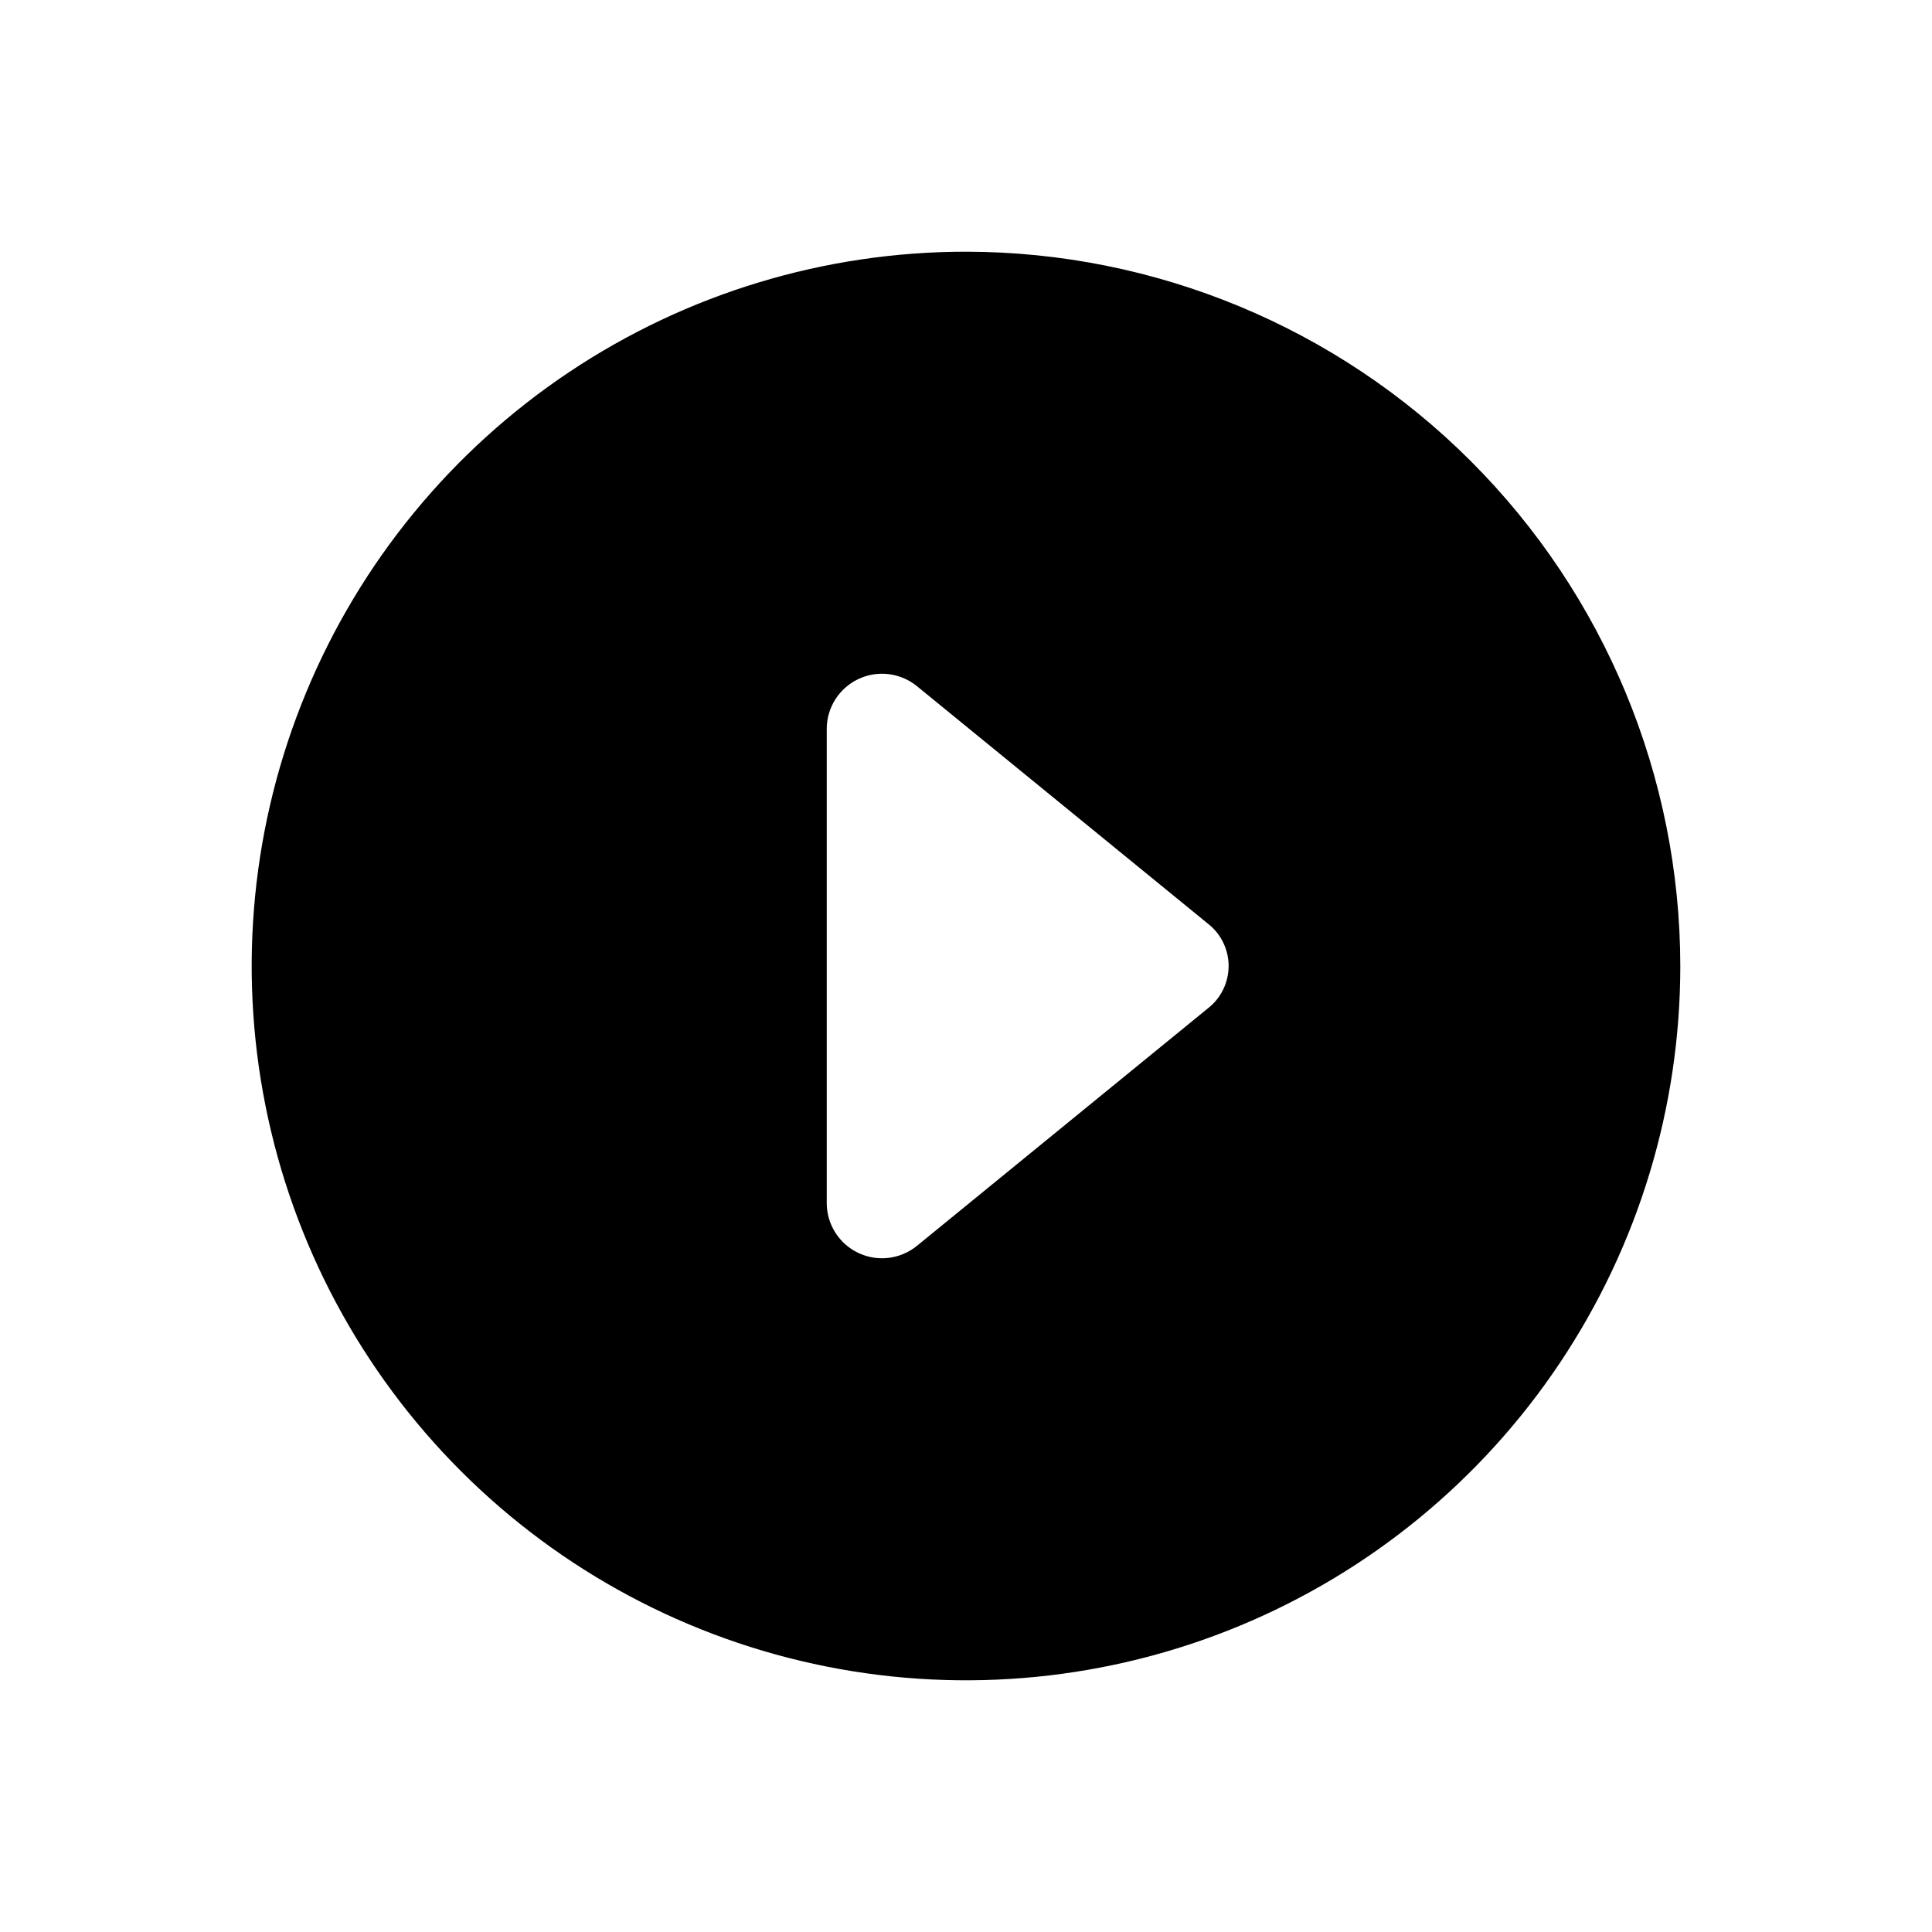
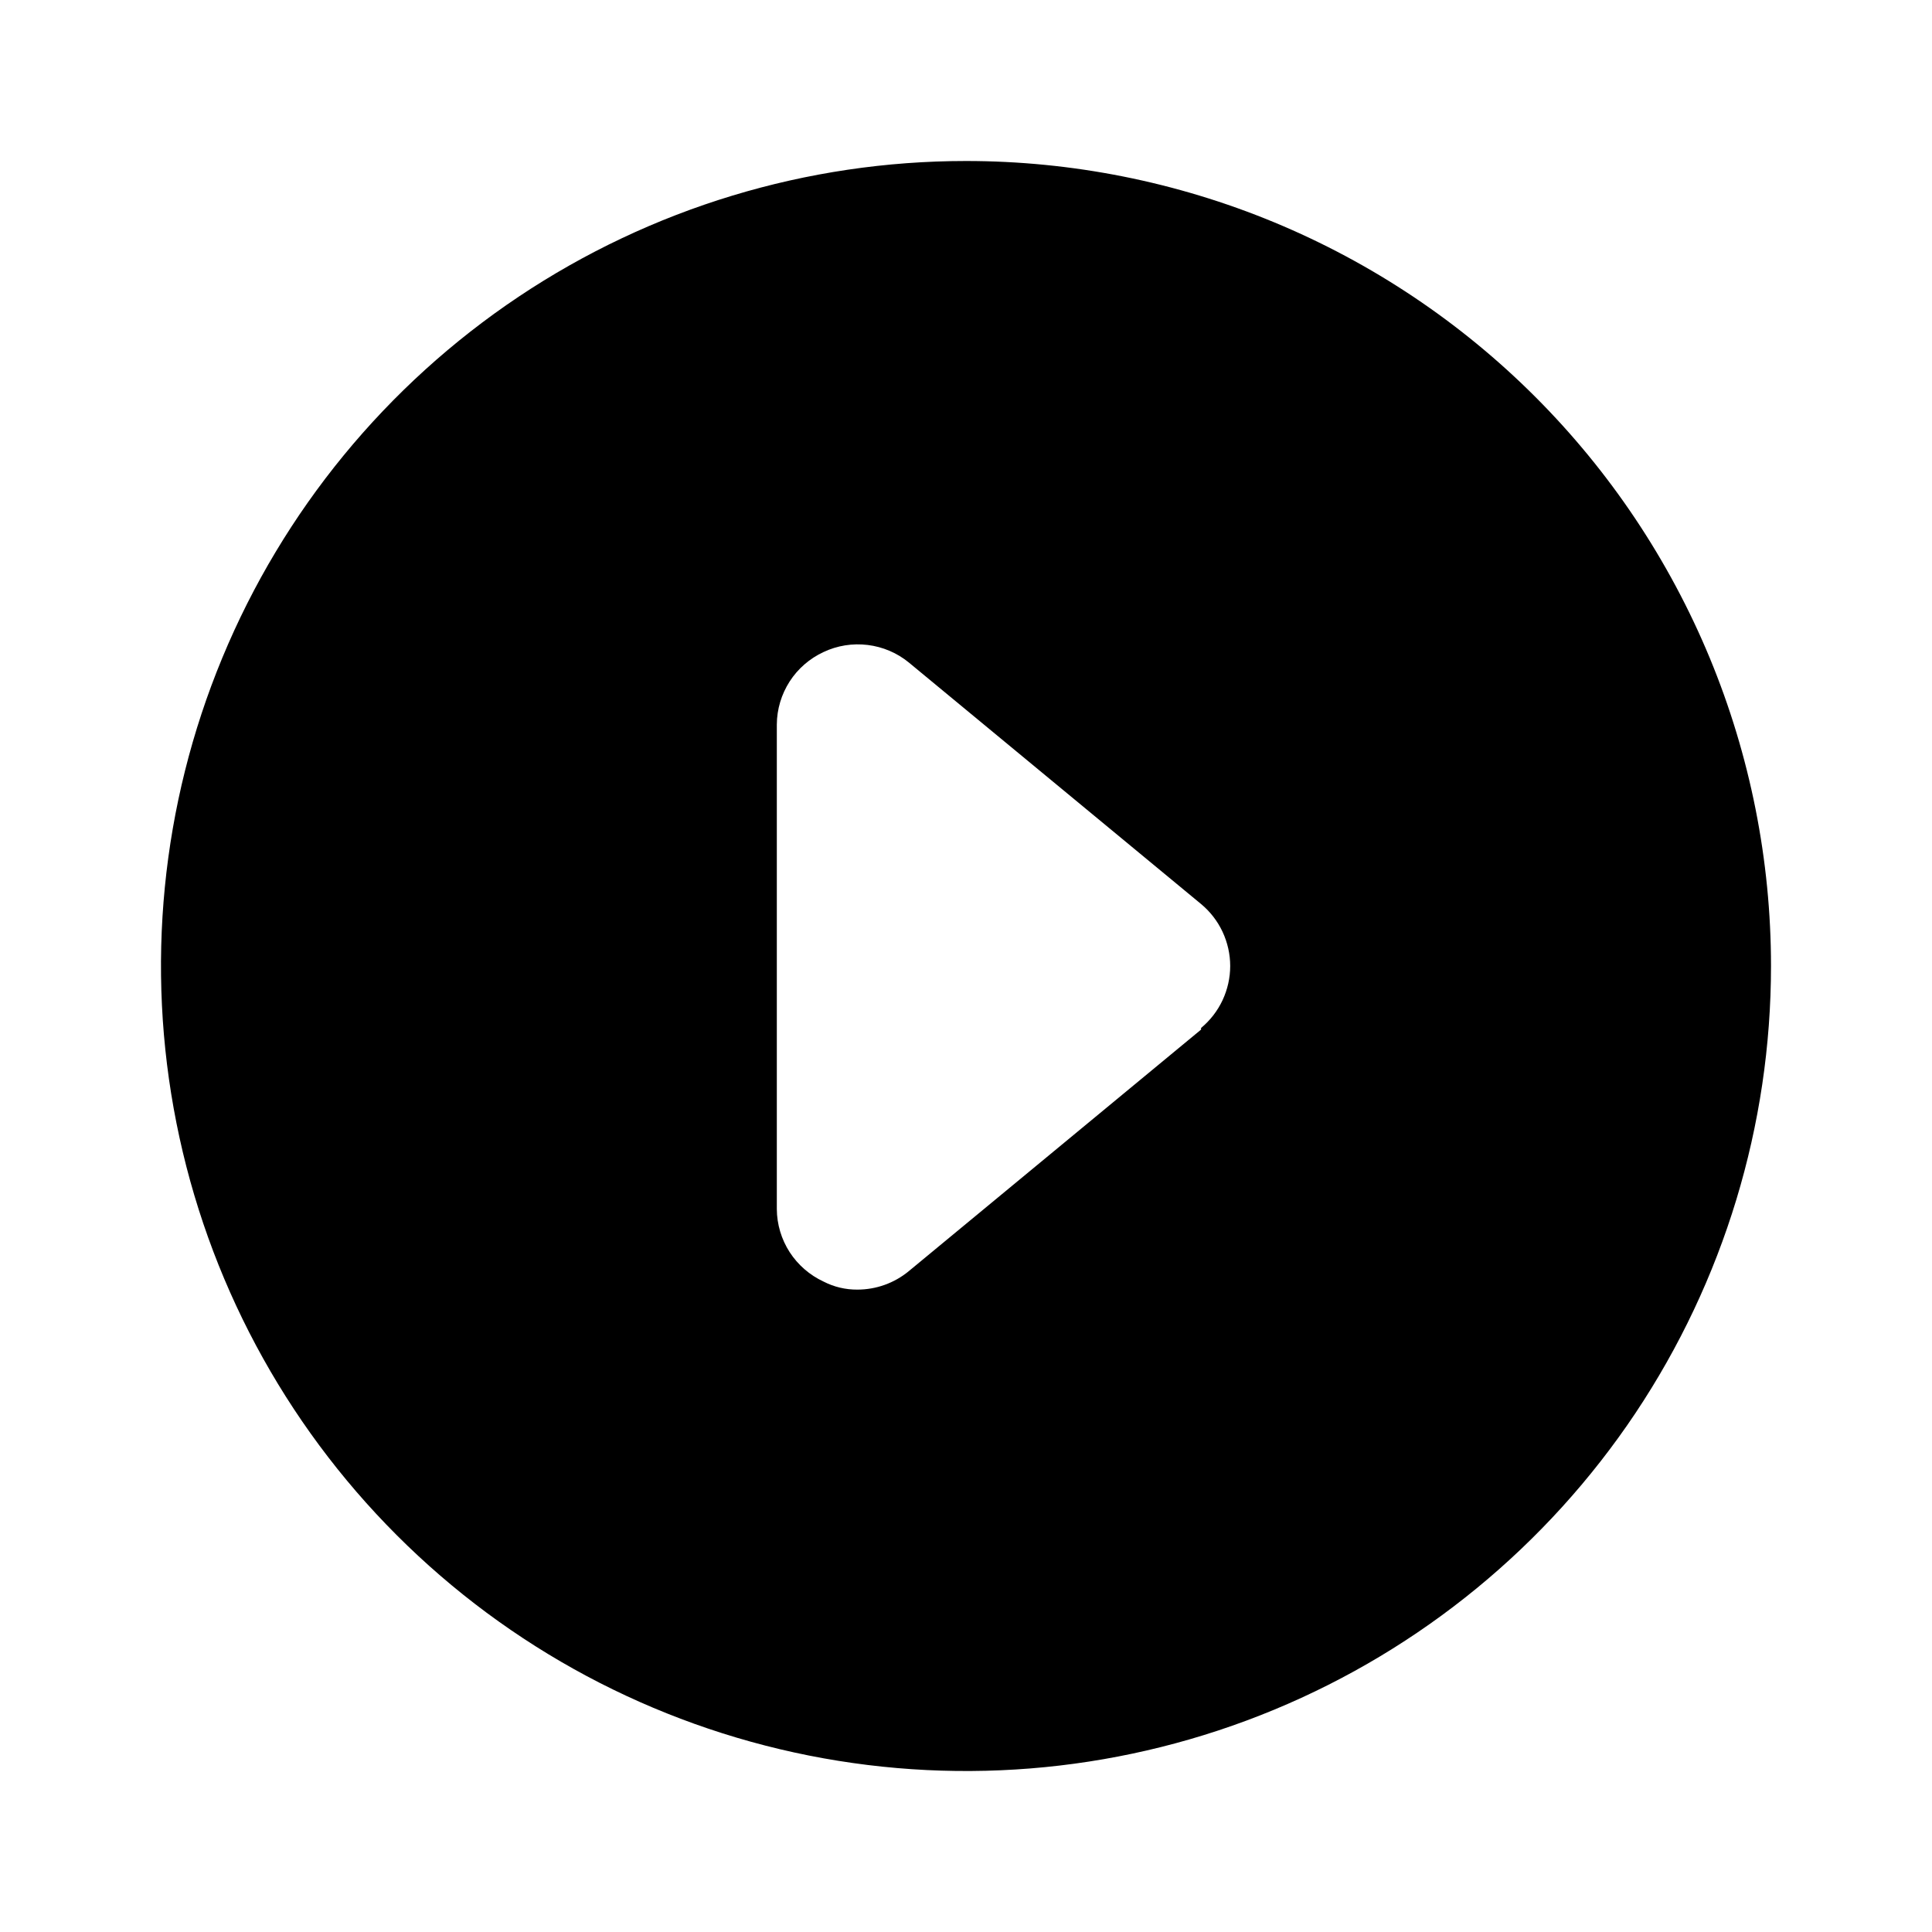
- <svg xmlns="http://www.w3.org/2000/svg" width="72" height="72" viewBox="0 0 72 72" fill="none">
-   <path d="M36 9.38C30.735 9.38 25.588 10.941 21.211 13.866C16.833 16.791 13.421 20.949 11.406 25.813C9.391 30.677 8.864 36.029 9.891 41.193C10.918 46.357 13.454 51.1 17.177 54.823C20.9 58.546 25.643 61.081 30.807 62.108C35.97 63.136 41.323 62.608 46.187 60.594C51.051 58.579 55.209 55.167 58.134 50.789C61.059 46.412 62.62 41.265 62.62 36C62.612 28.942 59.805 22.176 54.814 17.186C49.824 12.195 43.057 9.388 36 9.38ZM45 37.59L34.17 46.43C33.868 46.675 33.503 46.83 33.117 46.877C32.731 46.924 32.34 46.86 31.989 46.694C31.637 46.528 31.34 46.265 31.131 45.937C30.923 45.609 30.811 45.229 30.81 44.84V27.16C30.811 26.771 30.923 26.391 31.131 26.063C31.34 25.735 31.637 25.472 31.989 25.306C32.34 25.14 32.731 25.076 33.117 25.123C33.503 25.17 33.868 25.325 34.17 25.57L45 34.41C45.245 34.597 45.443 34.837 45.579 35.113C45.716 35.389 45.787 35.692 45.787 36C45.787 36.308 45.716 36.611 45.579 36.887C45.443 37.163 45.245 37.403 45 37.59Z" fill="black" />
+ <svg xmlns="http://www.w3.org/2000/svg" width="24" height="24" viewBox="0 0 24 24" fill="none">
+   <path d="M12 2C10.022 2 8.089 2.586 6.444 3.685C4.8 4.784 3.518 6.346 2.761 8.173C2.004 10 1.806 12.011 2.192 13.951C2.578 15.891 3.53 17.672 4.929 19.071C6.327 20.47 8.109 21.422 10.049 21.808C11.989 22.194 14 21.996 15.827 21.239C17.654 20.482 19.216 19.2 20.315 17.556C21.413 15.911 22 13.978 22 12C22 10.687 21.741 9.386 21.239 8.173C20.736 6.96 20 5.858 19.071 4.929C18.142 4 17.04 3.264 15.827 2.761C14.614 2.259 13.313 2 12 2V2ZM14.92 12.79L11.29 15.79C11.11 15.939 10.884 16.02 10.65 16.02C10.504 16.021 10.36 15.987 10.23 15.92C10.058 15.84 9.912 15.713 9.809 15.554C9.707 15.395 9.651 15.21 9.65 15.02V9C9.651 8.81 9.707 8.625 9.809 8.466C9.912 8.306 10.058 8.18 10.23 8.1C10.401 8.019 10.591 7.989 10.779 8.012C10.966 8.035 11.144 8.11 11.29 8.23L14.92 11.23C15.033 11.324 15.124 11.441 15.187 11.575C15.249 11.708 15.282 11.853 15.282 12C15.282 12.147 15.249 12.292 15.187 12.425C15.124 12.559 15.033 12.676 14.92 12.77V12.79Z" fill="black" />
</svg>
